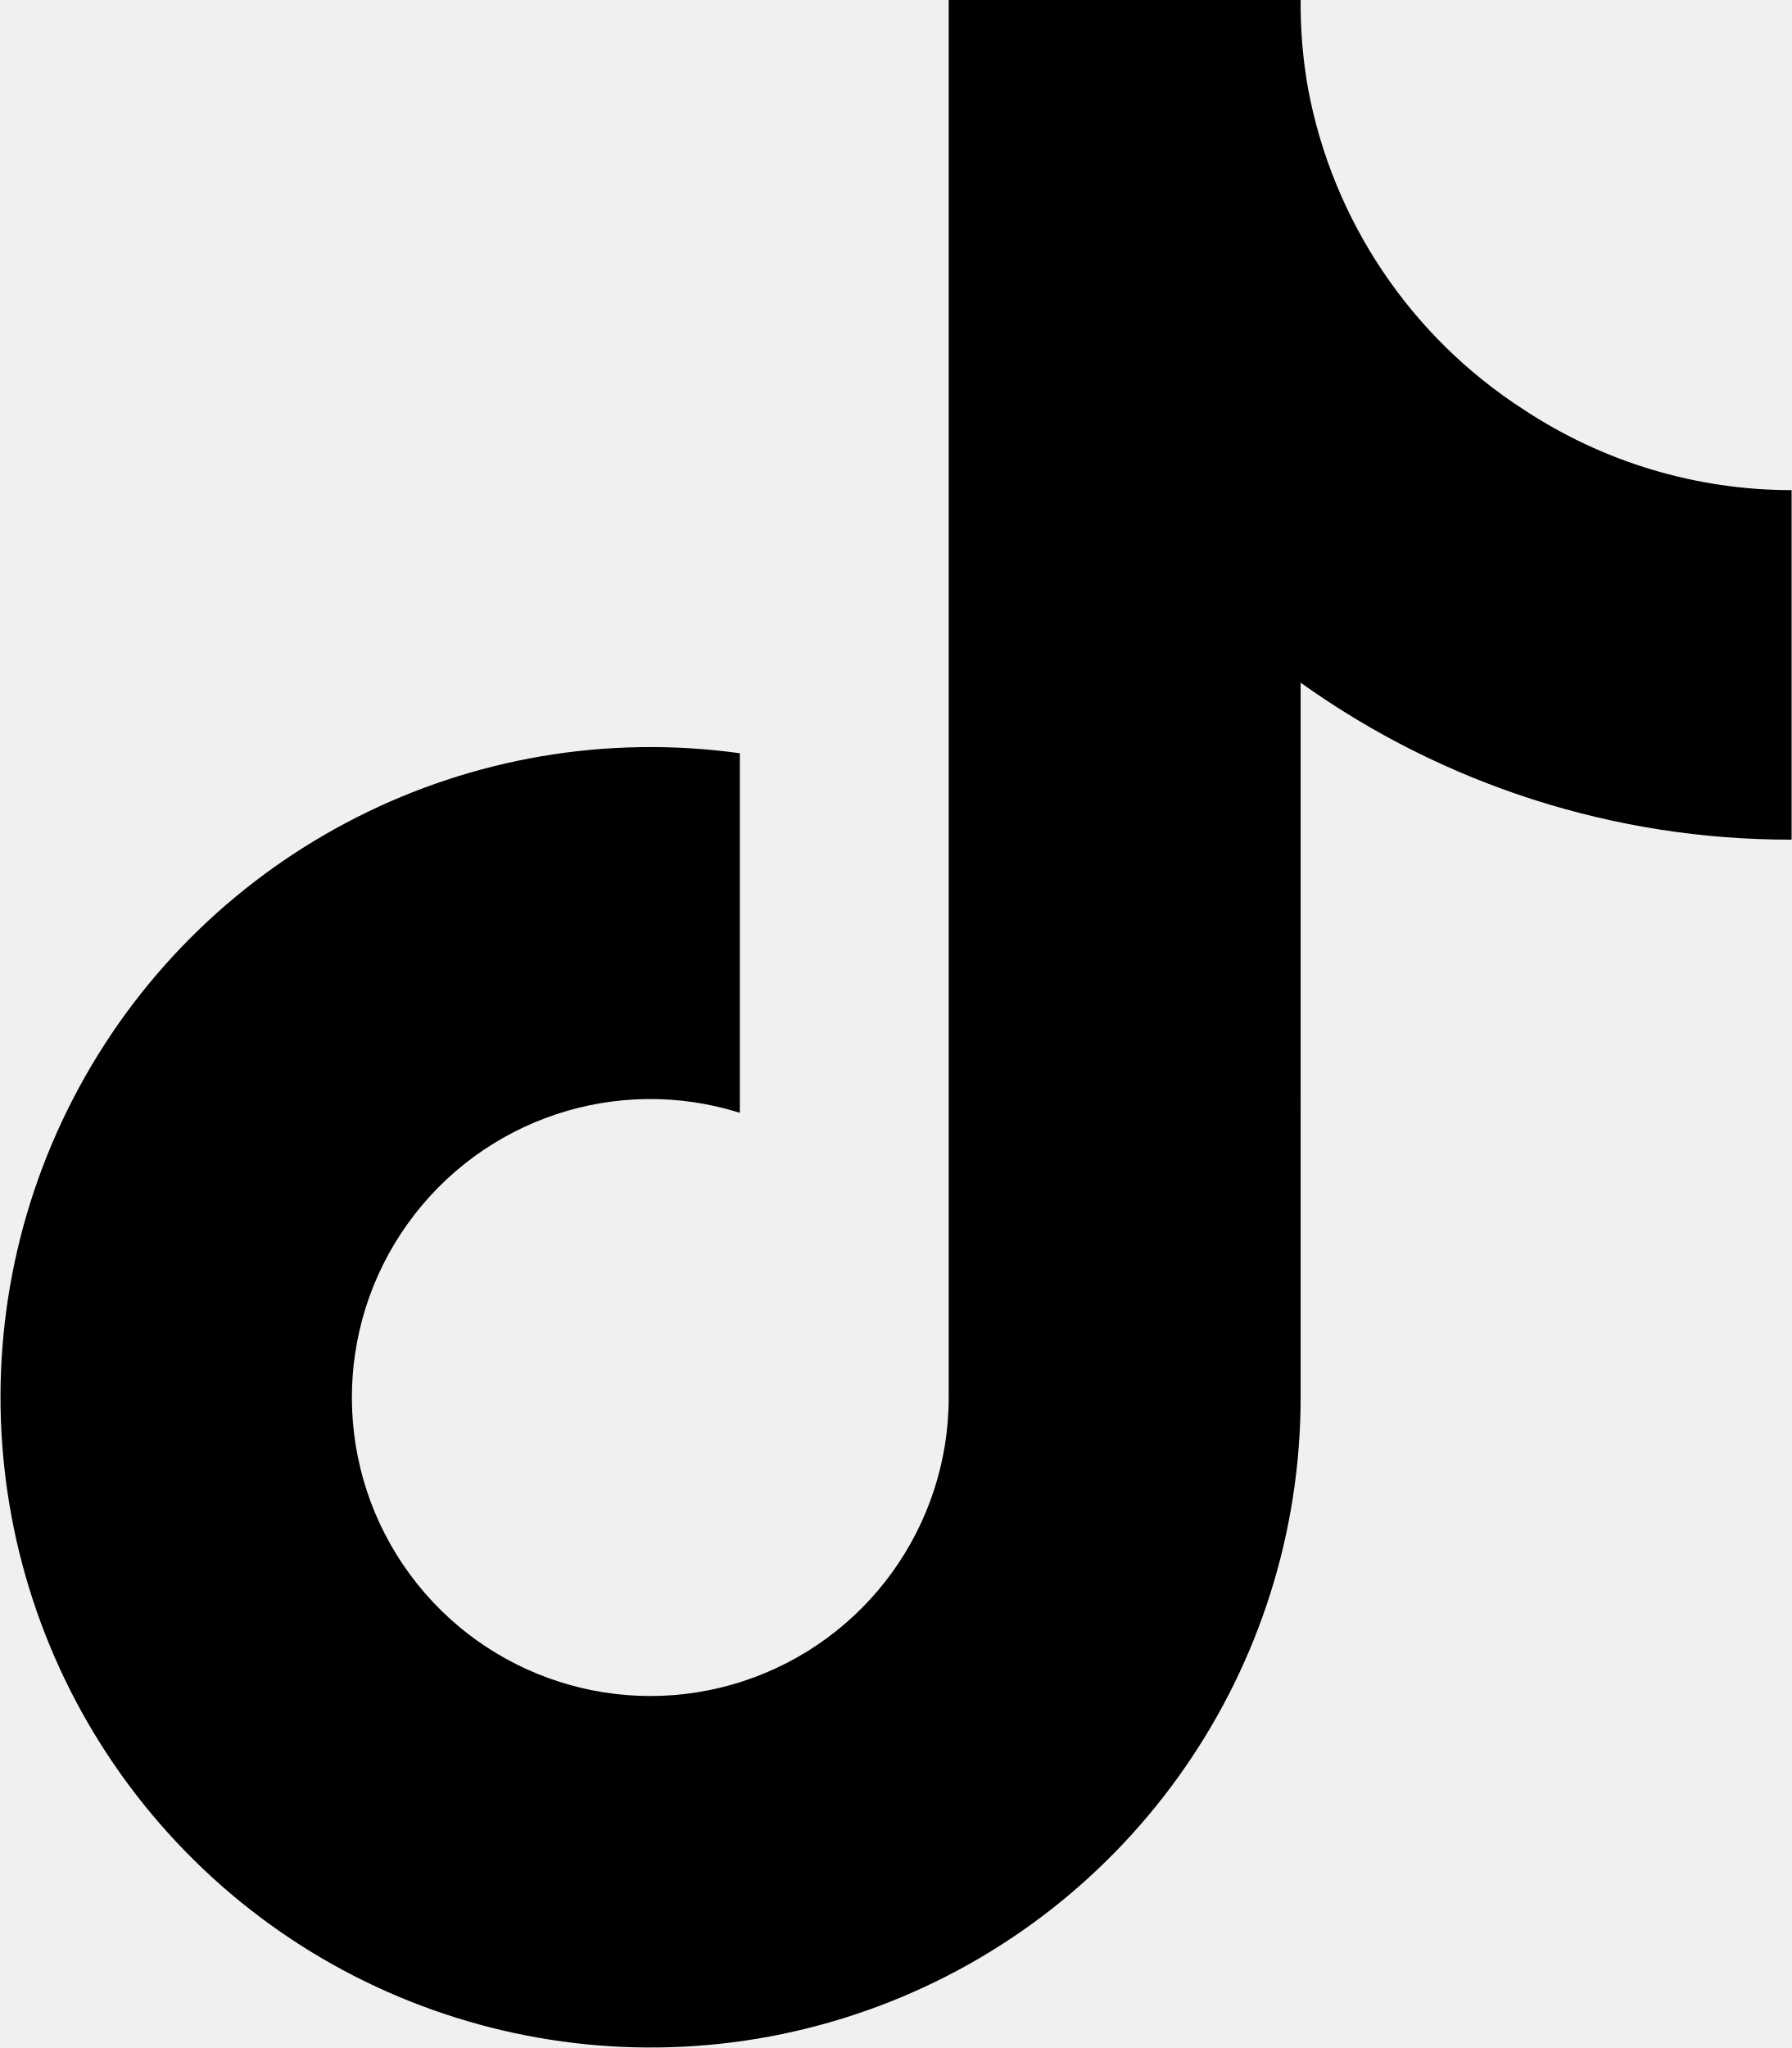
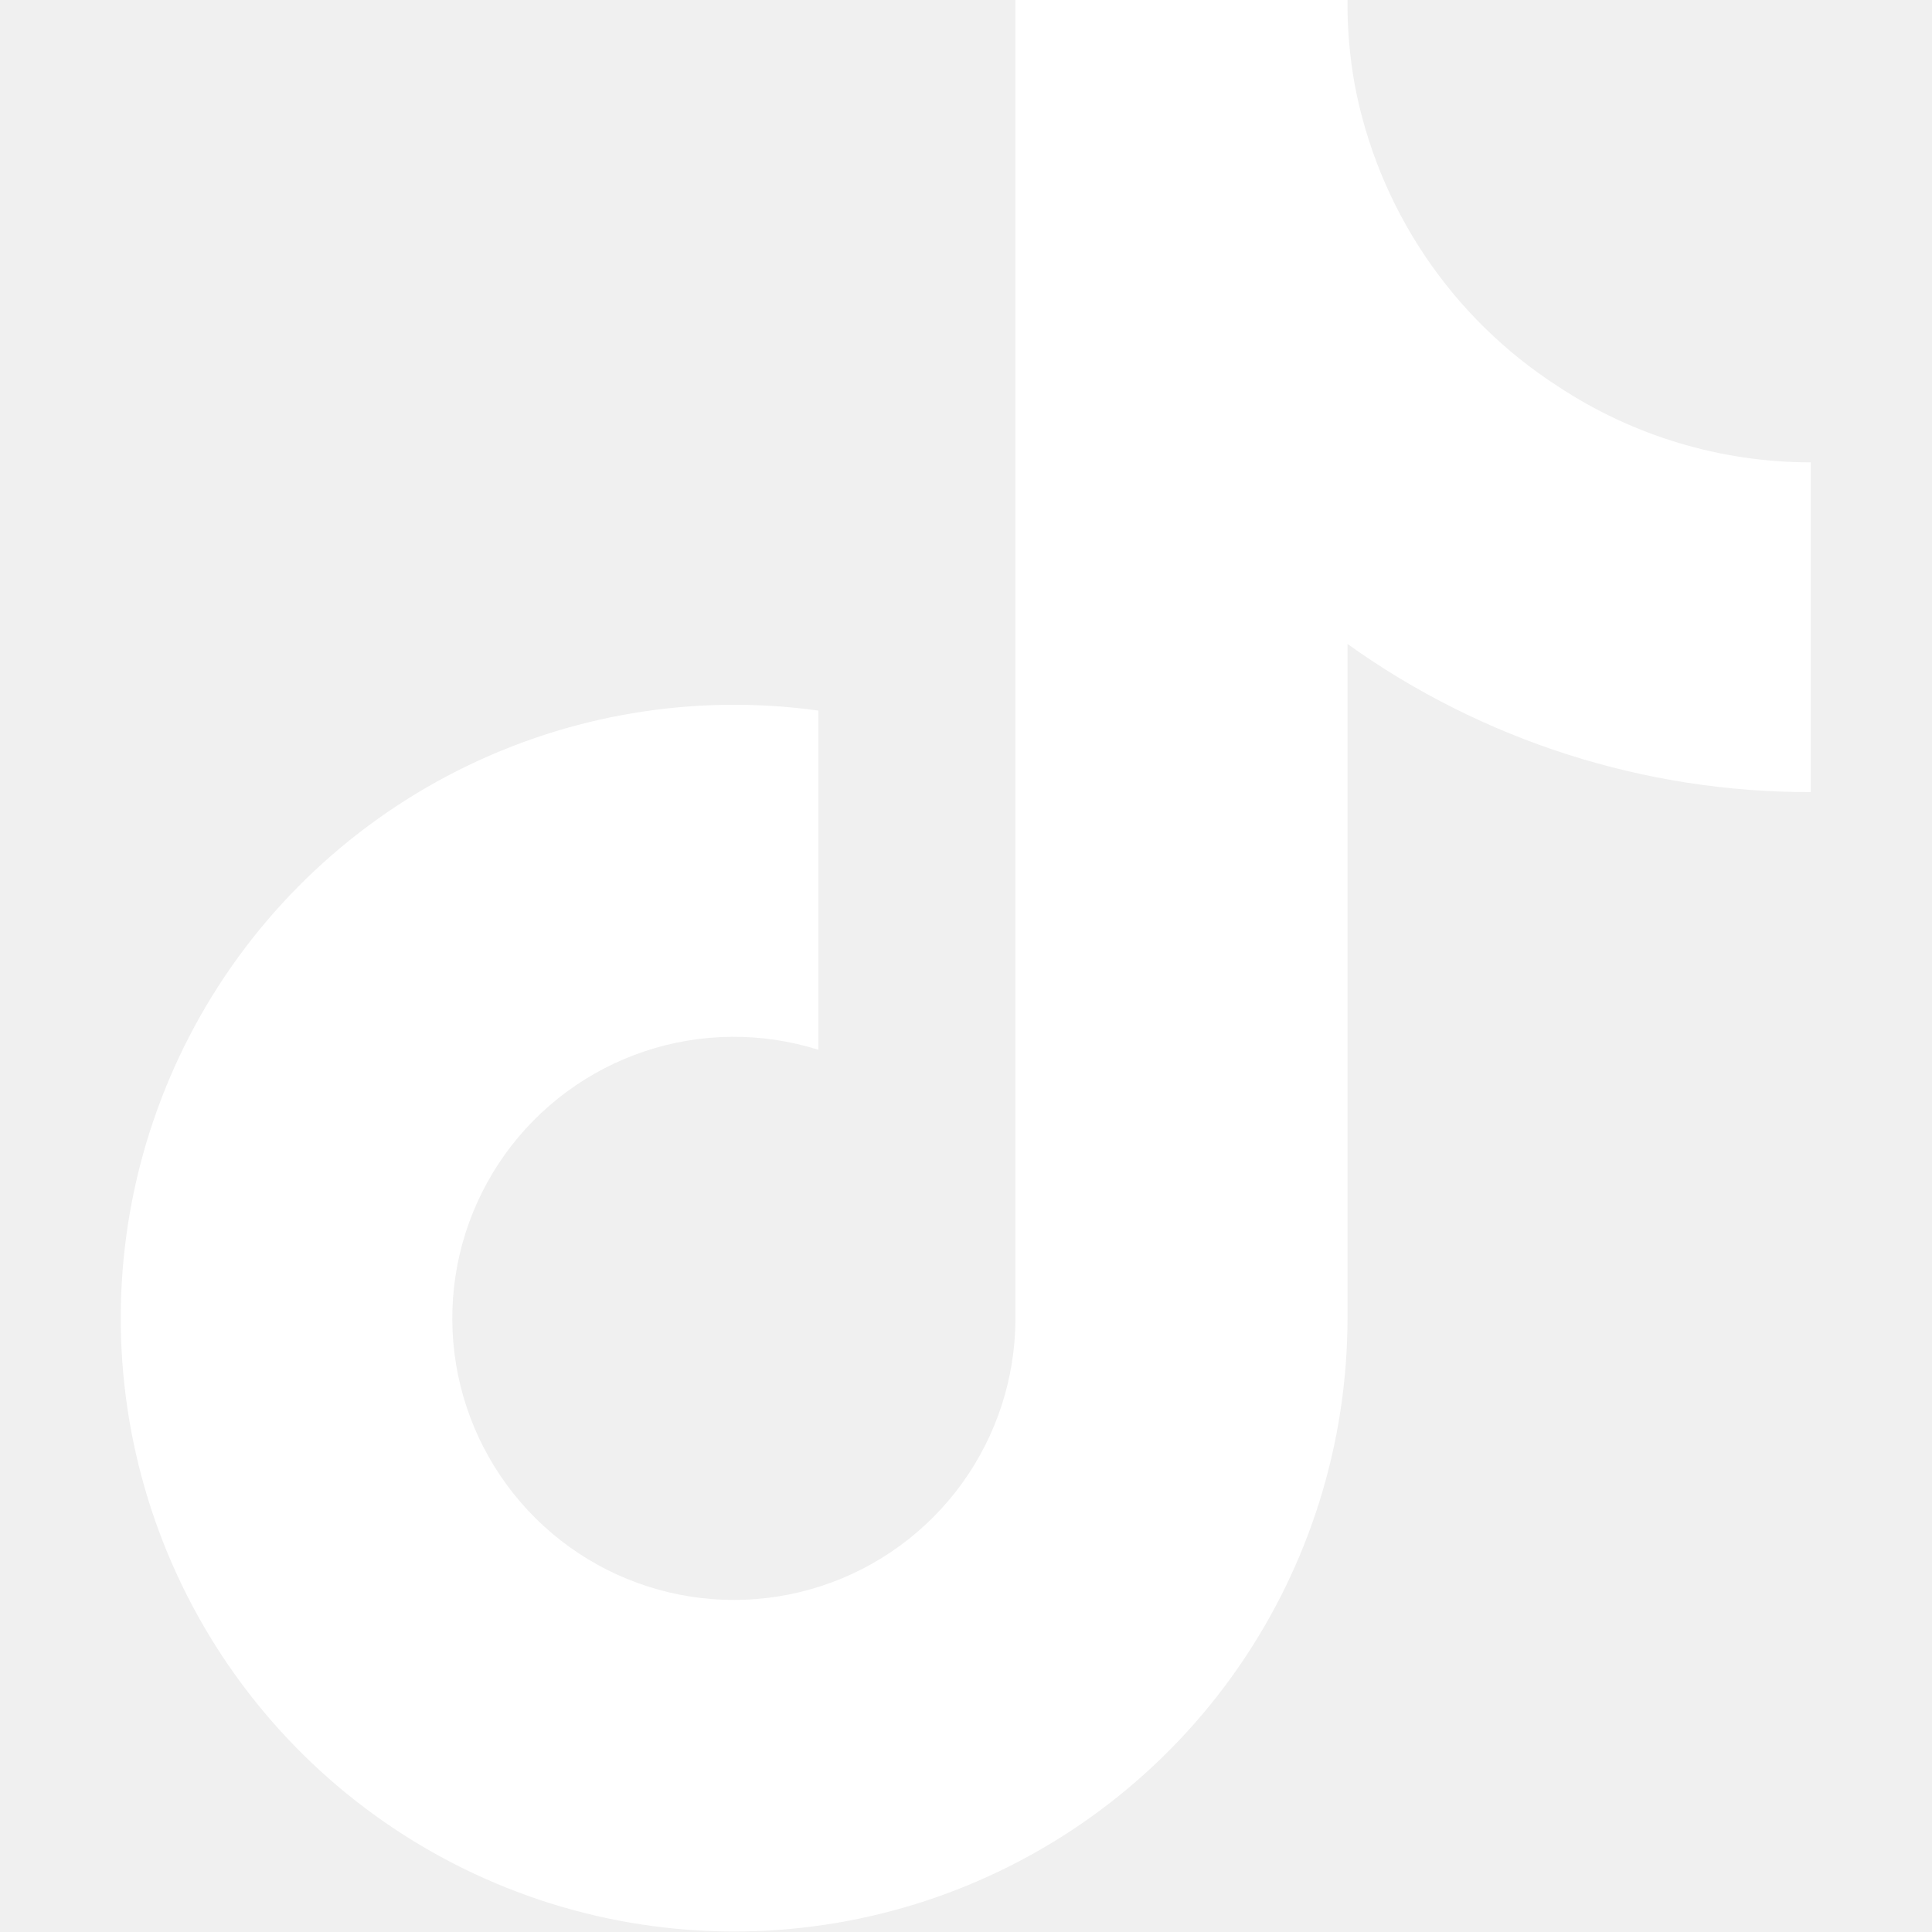
- <svg xmlns="http://www.w3.org/2000/svg" viewBox="0 0 448 512">
-   <path d="M448,209.91a210.06,210.06,0,0,1-122.77-39.25V349.38A162.55,162.55,0,1,1,185,188.31V278.2a74.62,74.62,0,1,0,52.23,71.18V0l88,0a121.18,121.18,0,0,0,1.86,22.17h0A122.18,122.18,0,0,0,381,102.39a121.43,121.43,0,0,0,67,20.14Z" />
+ <svg xmlns="http://www.w3.org/2000/svg" width="512" height="512" viewBox="0 0 512 512" fill="none">
+   <path d="M479.87 209.91C435.845 210.015 392.899 196.285 357.1 170.66V349.38C357.088 382.481 346.971 414.789 328.101 441.985C309.231 469.18 282.508 489.967 251.506 501.565C220.504 513.164 186.699 515.02 154.613 506.888C122.527 498.755 93.688 481.021 71.953 456.055C50.218 431.09 36.622 400.085 32.985 367.184C29.347 334.284 35.84 301.057 51.596 271.947C67.352 242.836 91.62 219.23 121.155 204.284C150.689 189.338 184.083 183.765 216.87 188.31V278.2C201.867 273.481 185.755 273.623 170.838 278.606C155.92 283.59 142.958 293.159 133.803 305.949C124.648 318.738 119.769 334.093 119.861 349.821C119.954 365.549 125.014 380.846 134.319 393.526C143.624 406.207 156.697 415.624 171.673 420.431C186.648 425.238 202.76 425.19 217.707 420.295C232.654 415.399 245.672 405.905 254.901 393.17C264.131 380.434 269.1 365.108 269.1 349.38V0H357.1C357.039 7.431 357.662 14.853 358.96 22.17C362.018 38.505 368.376 54.044 377.646 67.837C386.915 81.631 398.901 93.388 412.87 102.39C432.744 115.531 456.045 122.535 479.87 122.53V209.91Z" fill="white" />
</svg>
